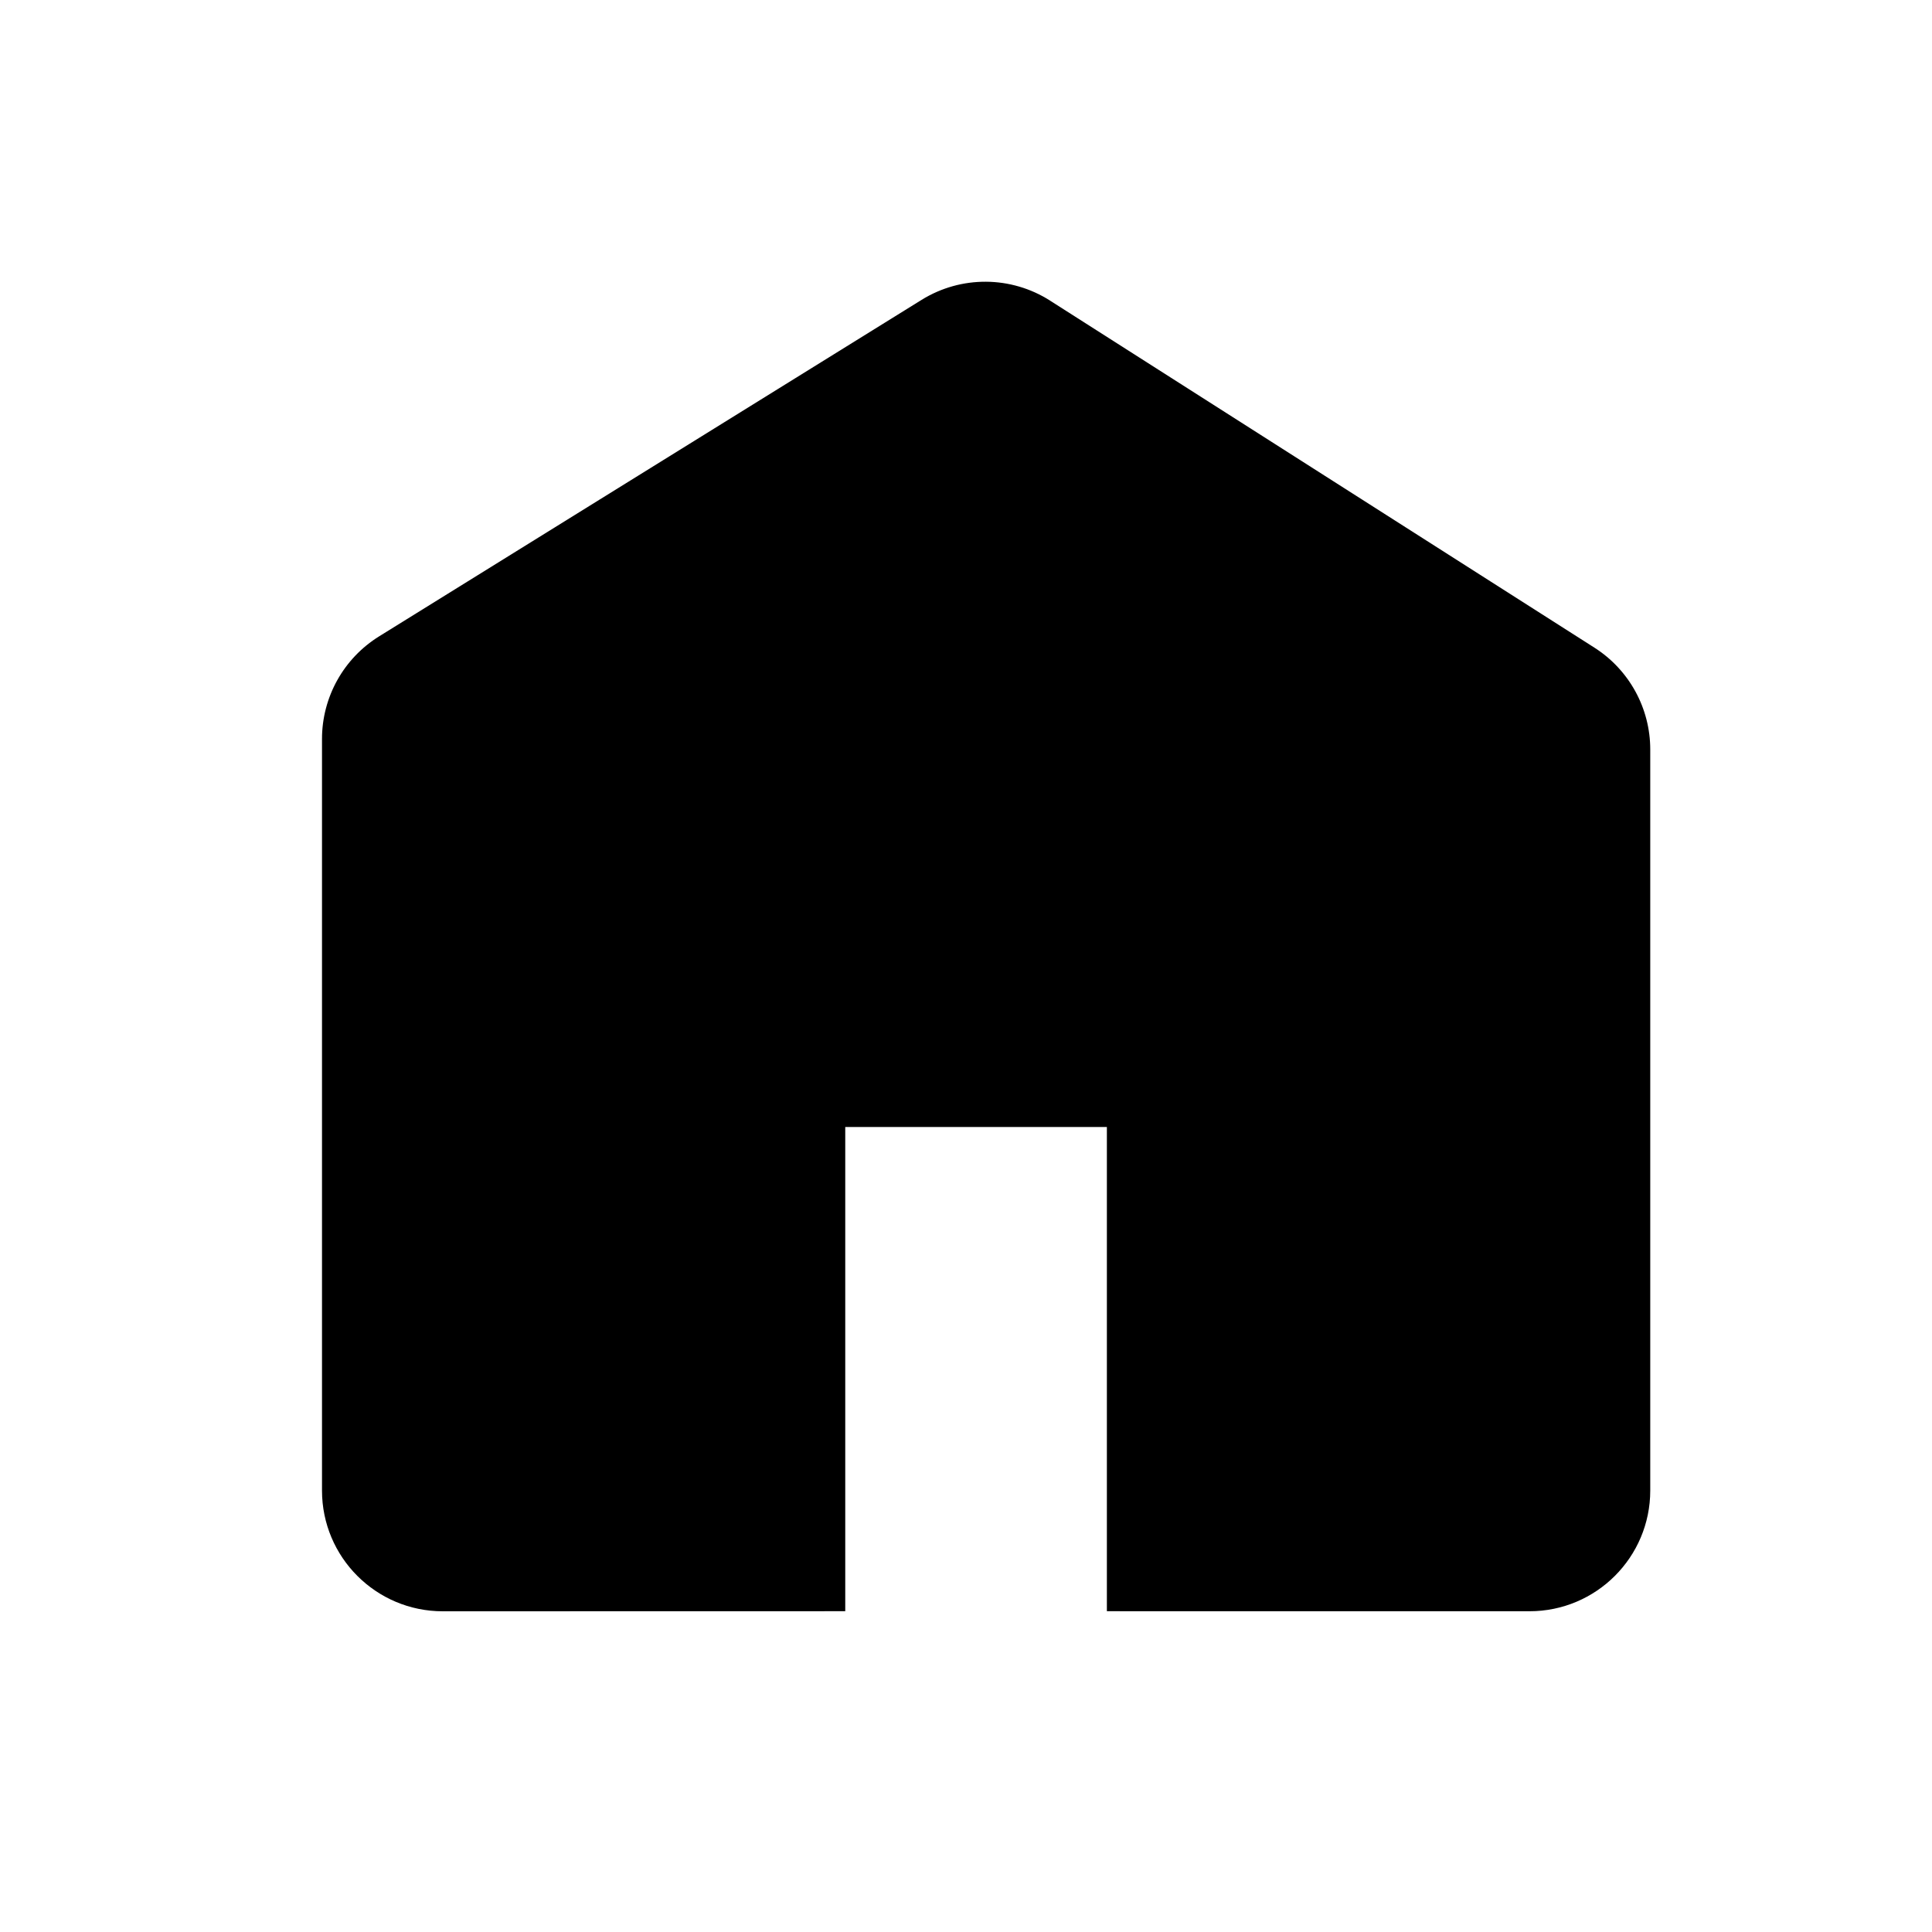
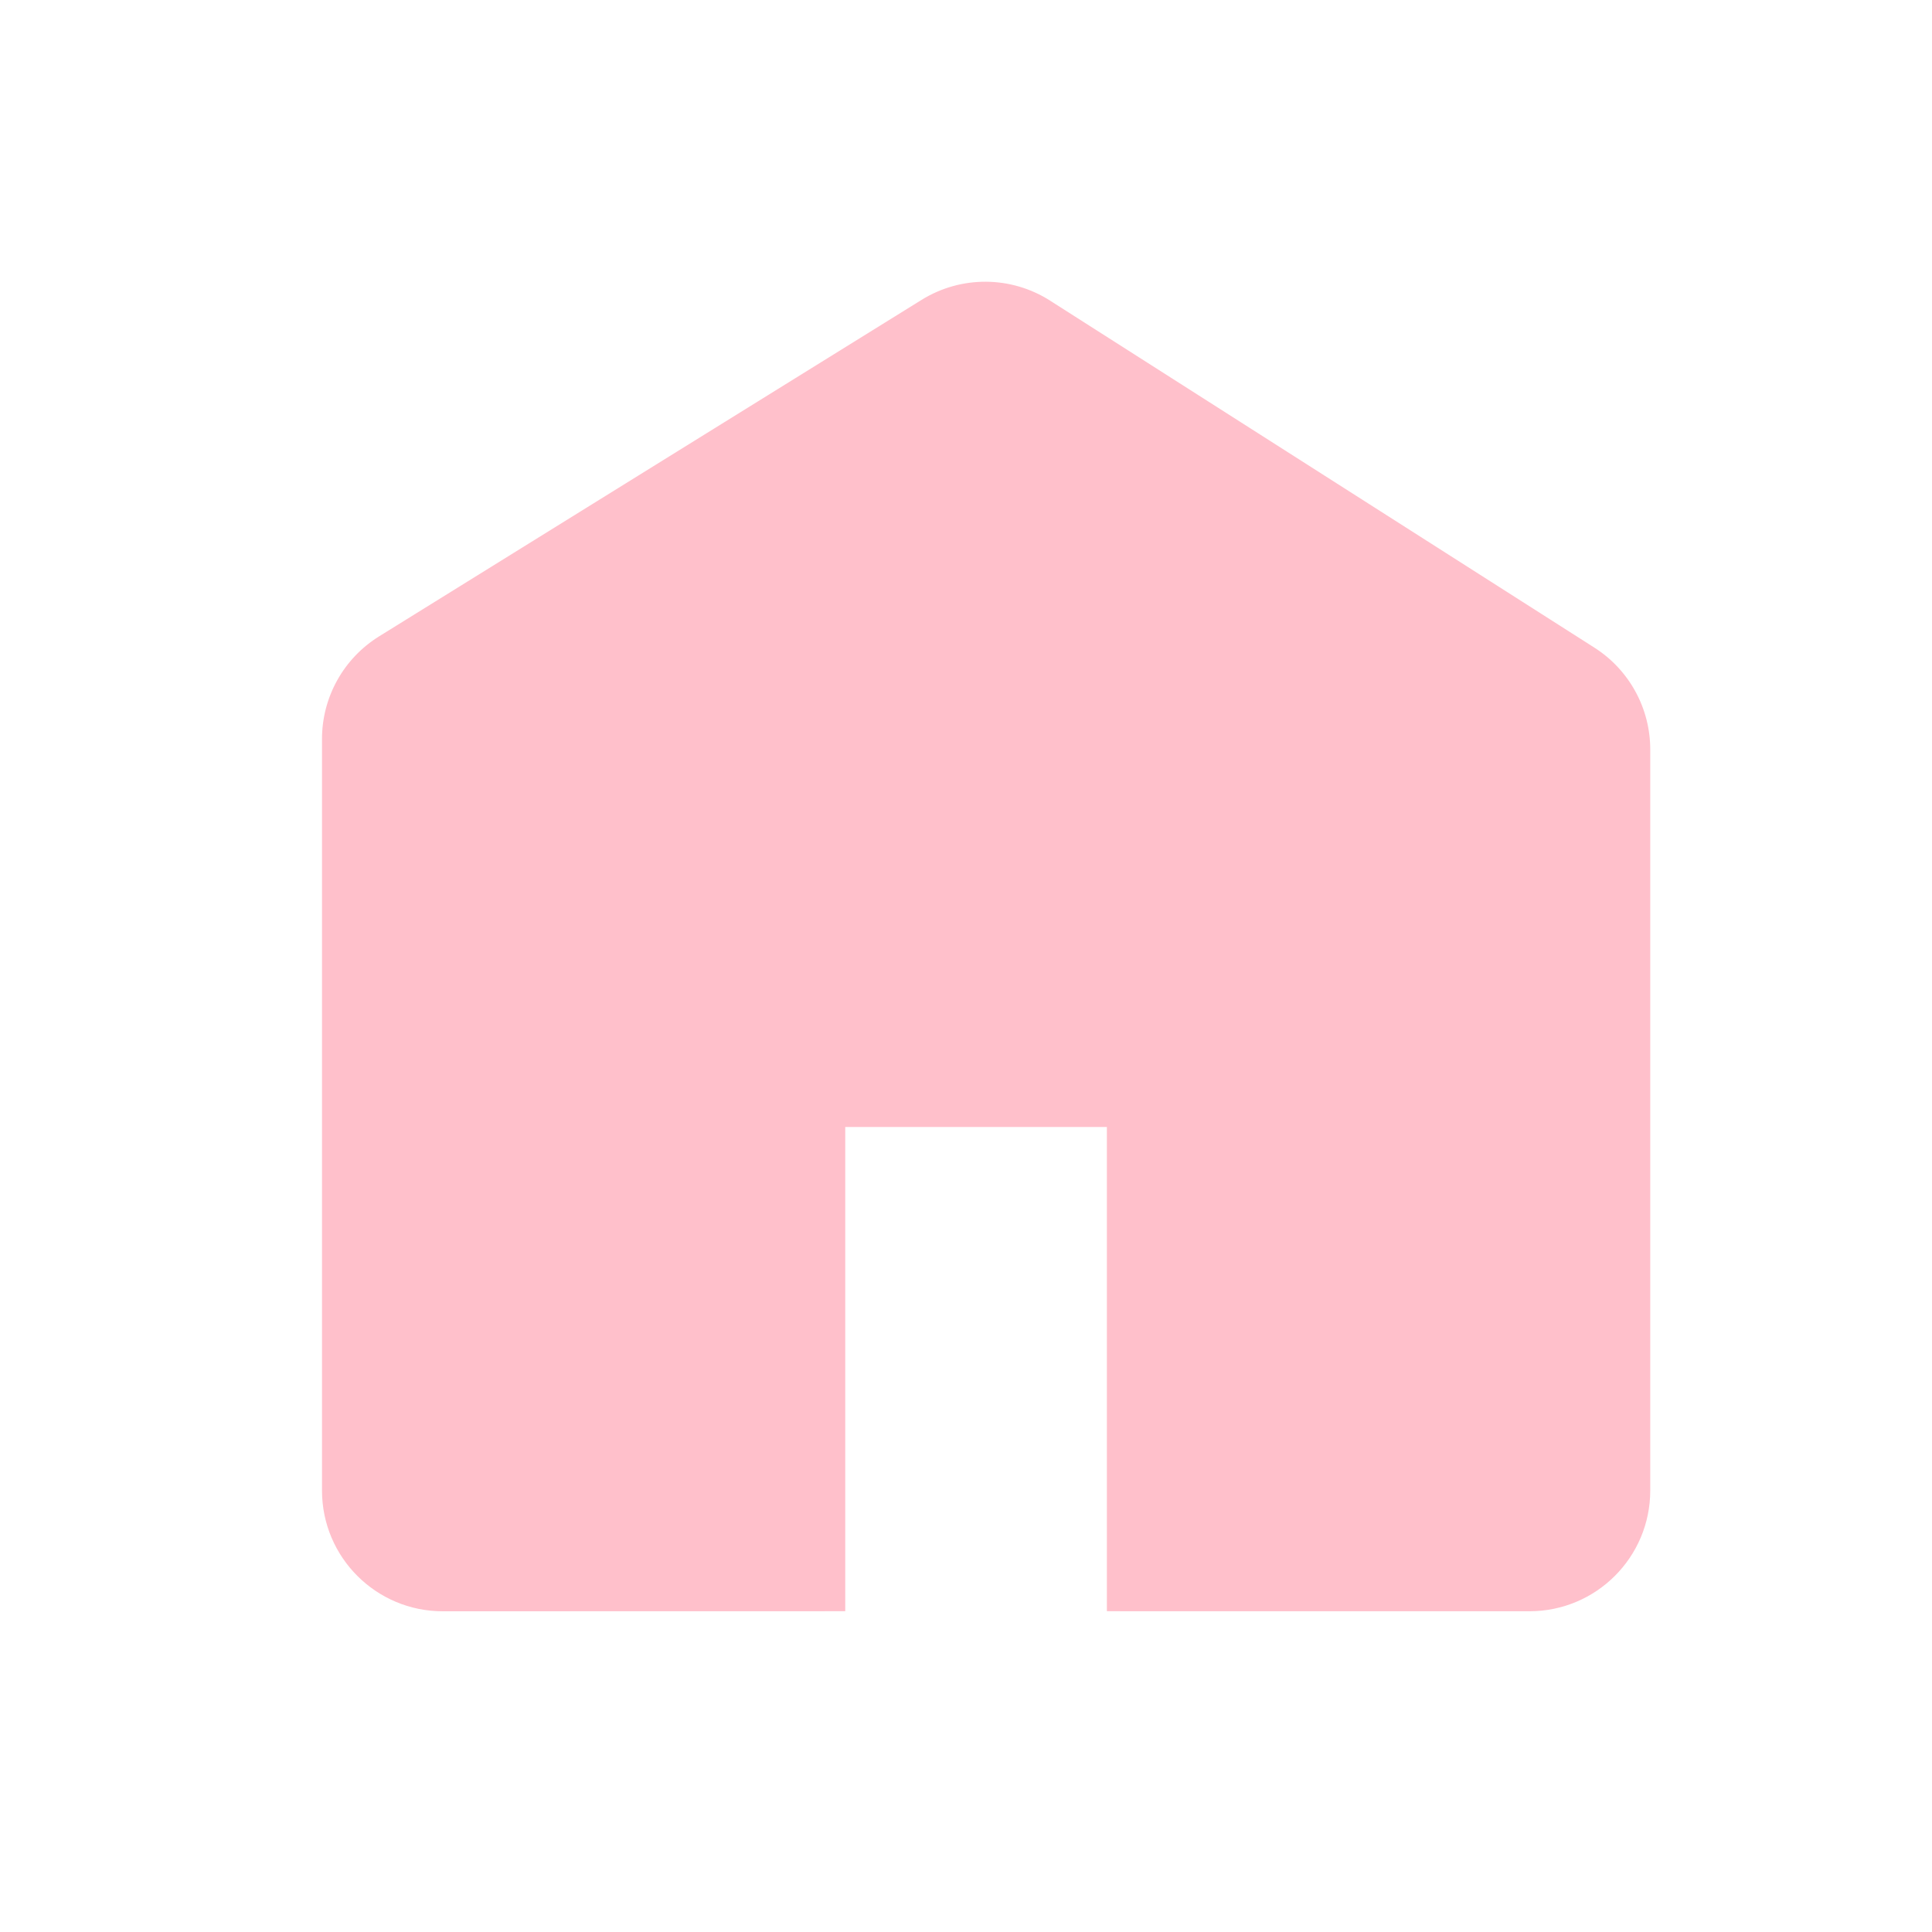
<svg xmlns="http://www.w3.org/2000/svg" t="1652531276185" class="icon" viewBox="0 0 1024 1024" version="1.1" p-id="10072" width="200" height="200">
  <defs>
    <style type="text/css">@font-face { font-family: feedback-iconfont; src: url("//at.alicdn.com/t/font_1031158_u69w8yhxdu.woff2?t=1630033759944") format("woff2"), url("//at.alicdn.com/t/font_1031158_u69w8yhxdu.woff?t=1630033759944") format("woff"), url("//at.alicdn.com/t/font_1031158_u69w8yhxdu.ttf?t=1630033759944") format("truetype"); }
</style>
  </defs>
-   <path d="M556.587 159.36l288.491 183.915A64 64 0 0 1 874.667 397.248v392.747a64 64 0 0 1-64 64l-224-0.021V597.333H448v256.64l-213.333 0.043a64 64 0 0 1-64-64V391.68a64 64 0 0 1 30.272-54.4l287.531-178.347a64 64 0 0 1 68.139 0.427z" p-id="10073" />
+   <path style="fill:pink" d="M556.587 159.36l288.491 183.915A64 64 0 0 1 874.667 397.248v392.747a64 64 0 0 1-64 64l-224-0.021V597.333H448v256.64l-213.333 0.043a64 64 0 0 1-64-64V391.68a64 64 0 0 1 30.272-54.4l287.531-178.347a64 64 0 0 1 68.139 0.427z" p-id="10073" />
</svg>
